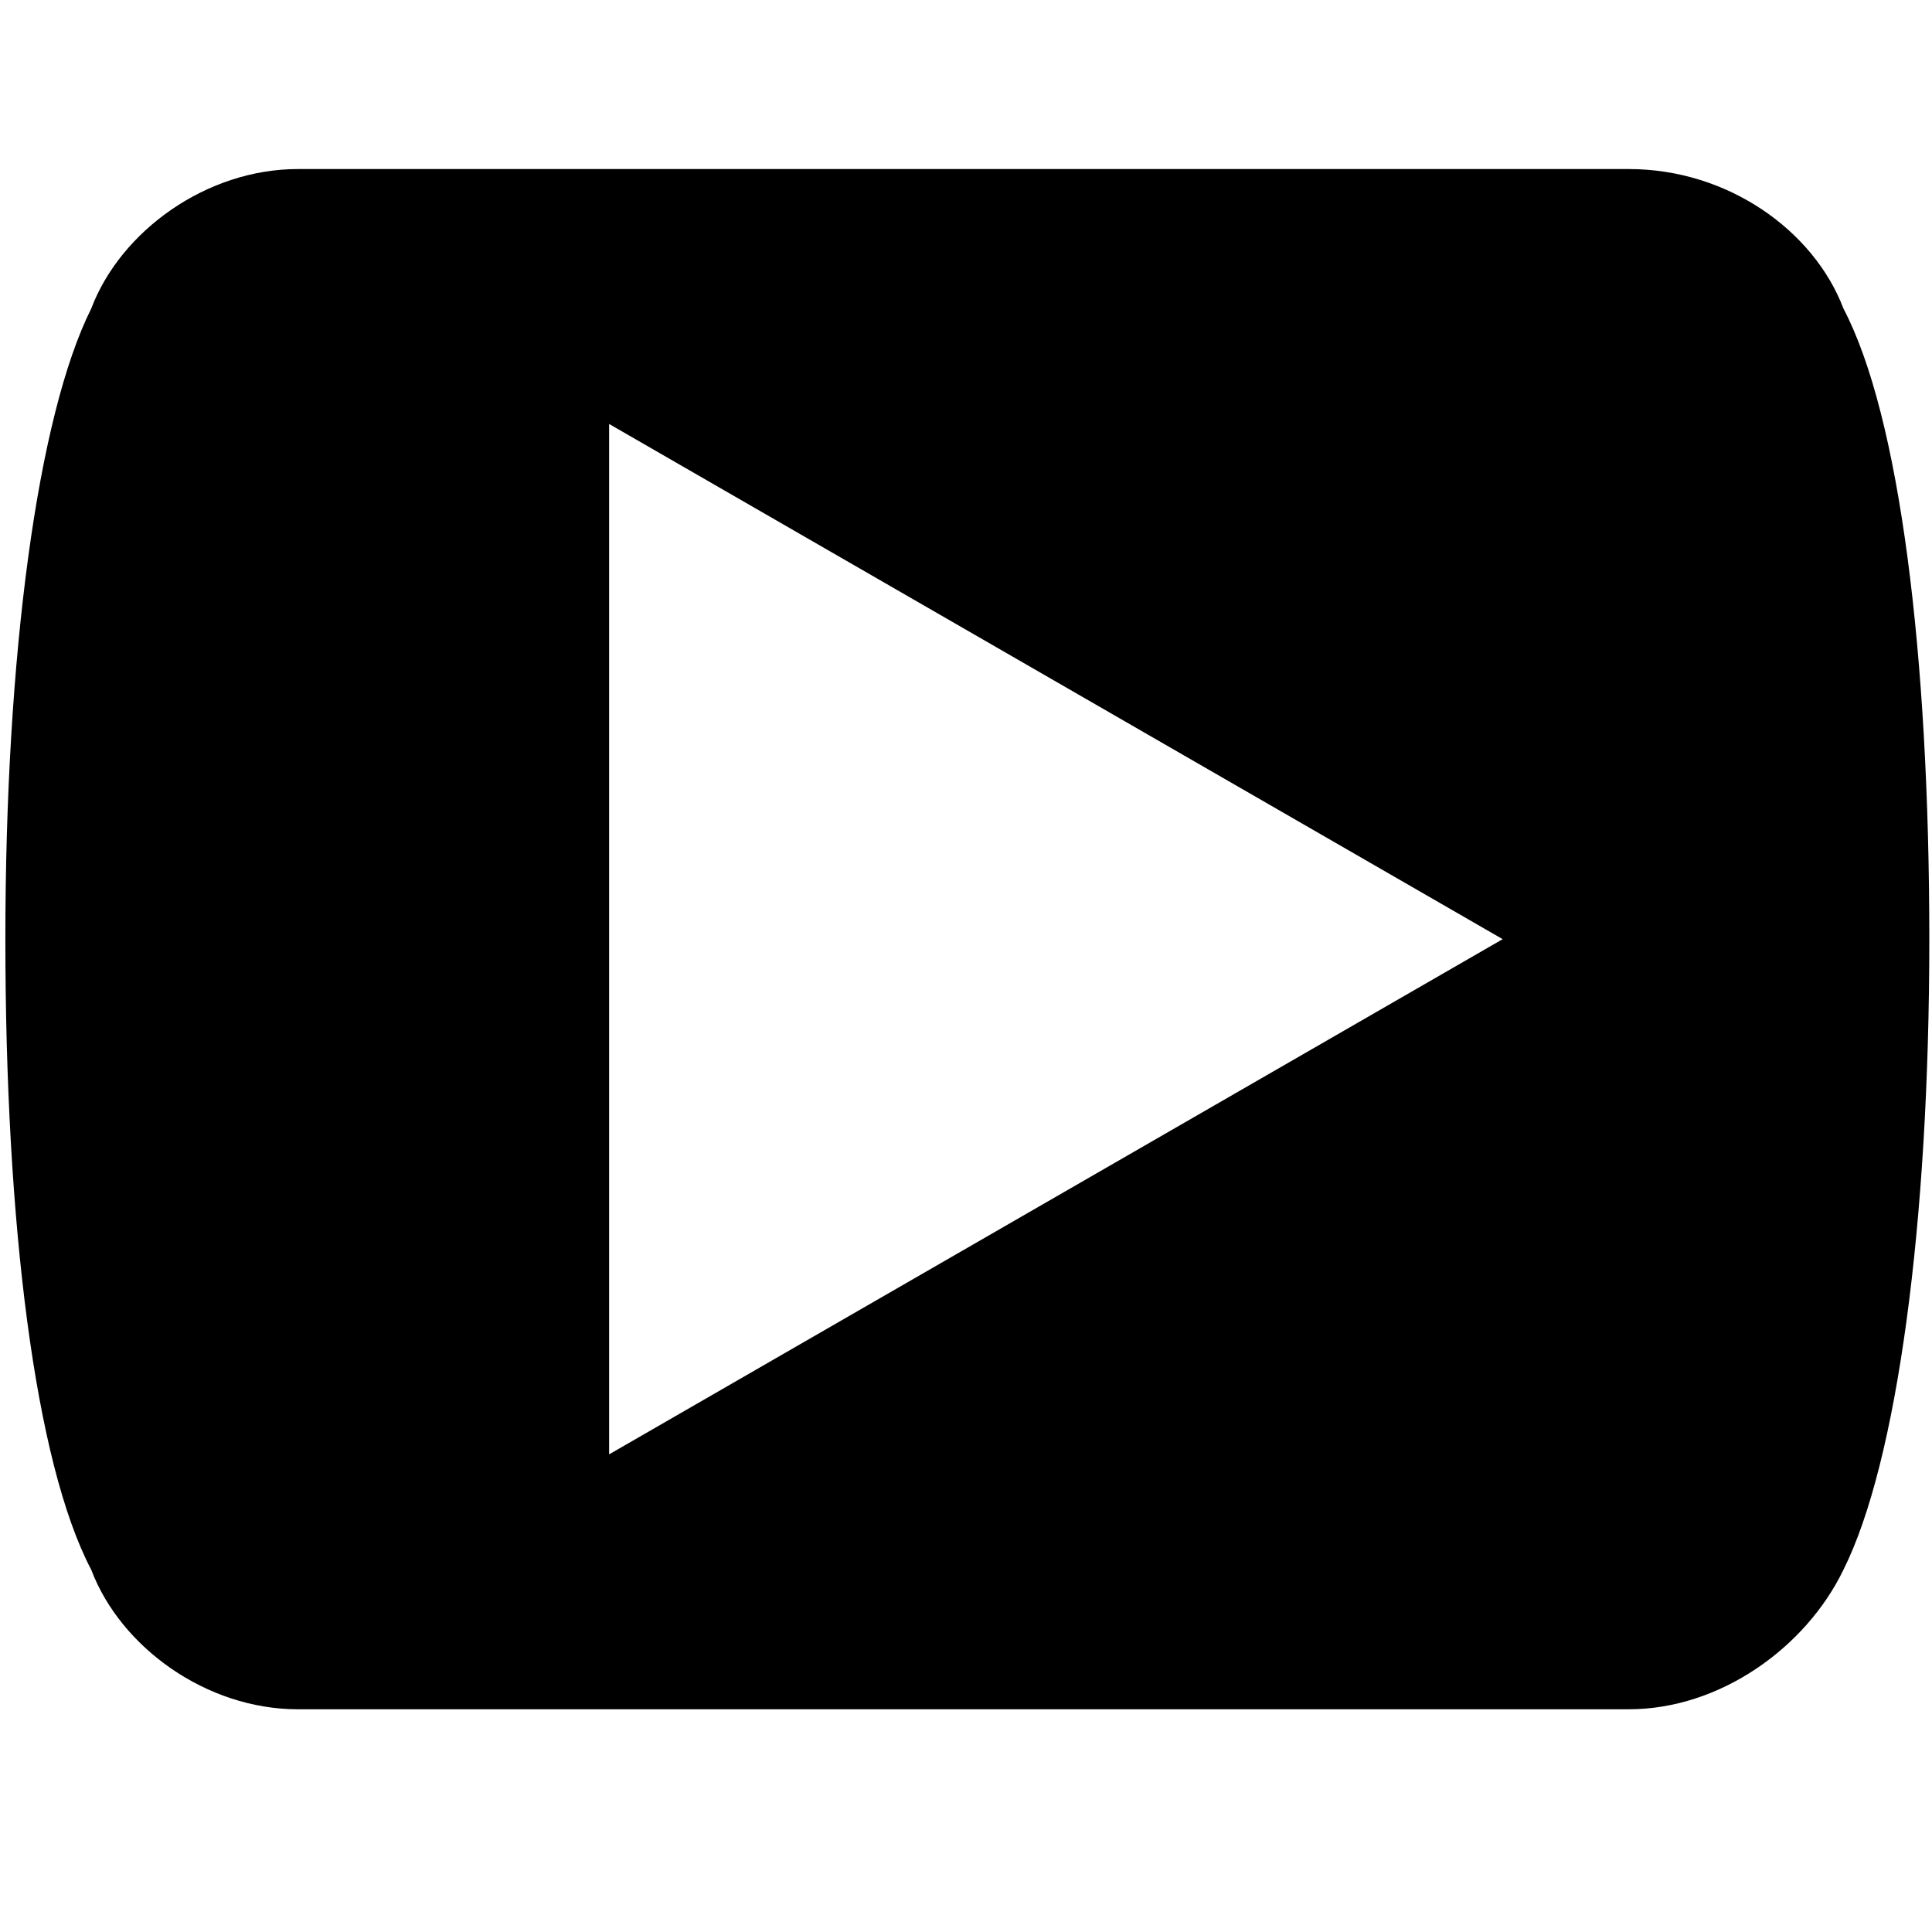
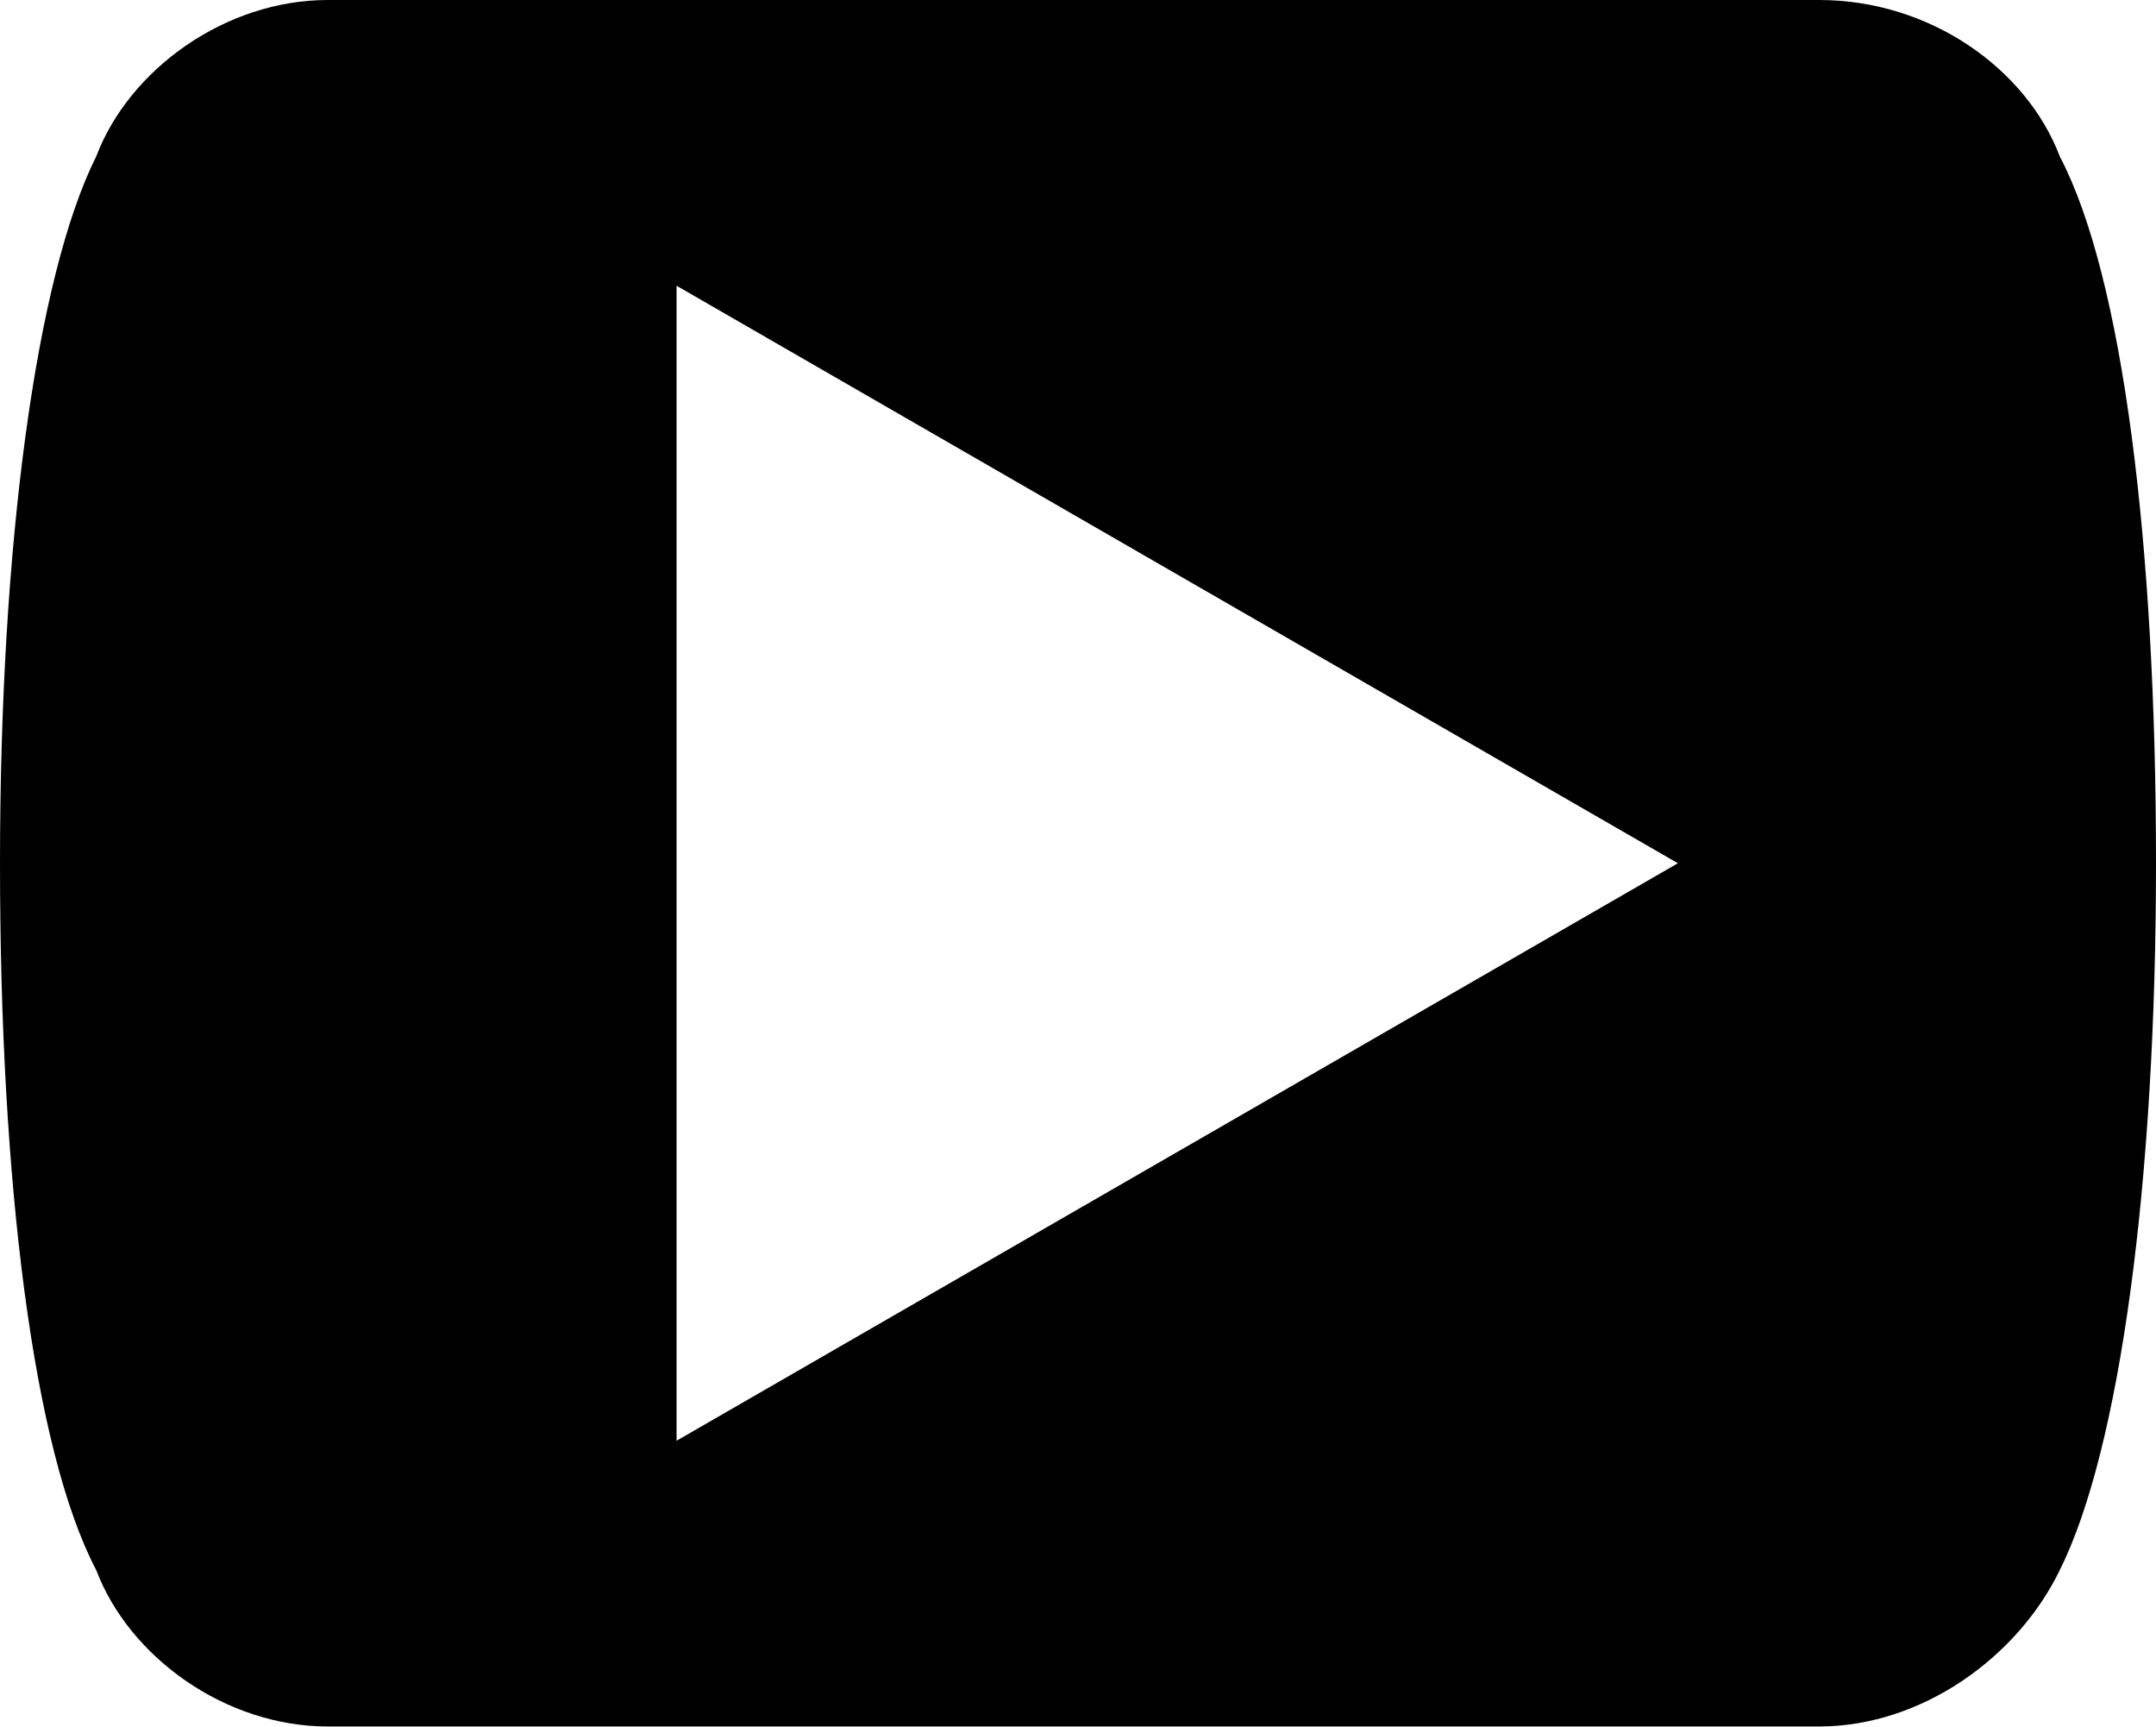
- <svg xmlns="http://www.w3.org/2000/svg" version="1.1" id="Layer_1" x="0px" y="0px" viewBox="-269 361 72 72" enable-background="new -269 361 72 72" xml:space="preserve">
-   <g>
-     <polygon points="-867.7,431 -867.7,385 -855.6,385 -873.1,359 -890.5,385 -878.5,385 -878.5,431  " />
-     <polygon points="-840.4,359 -840.4,405 -852.5,405 -835,431 -818.5,405 -830.7,405 -830.7,359  " />
-   </g>
-   <path d="M-562.7,389.2l9.8,19.4c0,0,15.9-39.4,40.9-52.6c-0.6,9.4-3.1,17.5,1.2,27.5c-11,2.5-33.6,30.7-40.9,44.5  c-10.4-13.1-22.6-23.2-31.1-26.3L-562.7,389.2z" />
-   <path d="M-416,361h72v11.7h-72V361z M-416,381.3h54V393h-54V381.3z M-416,401h36v11.7h-36V401z M-416,421.3h18V433h-18V421.3z" />
-   <path d="M-661.6,425.8c-2.5,2.5-7.2,3.1-9.7,0.7l-22.3-22.5c-1.6-1.6-2.1-3.8-1.7-5.8c-4,2.9-8,3.8-13.1,3.8c-6.2,0-12-2.4-16.3-6.8  c-4.3-4.4-6.7-10.1-6.7-16.3c0-6.1,2.4-11.9,6.8-16.2c9-8.9,23.7-8.8,32.6,0.2c8.1,8.2,9.5,20.2,2.8,29.2c2-0.4,4.3,0.1,5.9,1.7  l22.3,22.4C-658.4,418.6-659.1,423.3-661.6,425.8z M-694.8,378.9c0-3.6-1.4-6.9-3.9-9.5c-5.2-5.2-13.7-5.3-19-0.1  c-5.3,5.2-5.3,13.7-0.1,18.9c5.2,5.2,13.7,5.3,19,0.1C-696.3,385.8-694.9,382.5-694.8,378.9z" />
-   <path d="M-197.1,396c0-10.6-1.1-19.5-3.2-23.5c-1.1-2.9-4.3-5.2-8-5.2h-49.6c-3.4,0-6.6,2.3-7.7,5.2c-2,4-3.2,12.9-3.2,23.5  s1.1,19.5,3.2,23.5c1.1,2.9,4.3,5.2,7.7,5.2h49.6c3.4,0,6.6-2.3,8-5.2C-198.3,415.5-197.1,406.6-197.1,396z M-246.3,376.8L-213,396  l-33.3,19.2V376.8z" />
+ <svg xmlns="http://www.w3.org/2000/svg" version="1.1" id="XMLID_1_" x="0px" y="0px" viewBox="0 0 609.45 487.9" enable-background="new 0 0 609.45 487.9" xml:space="preserve">
+   <path id="video" d="M609.45,243.95c0-90.1-9.35-165.75-27.2-199.75c-9.35-24.65-36.55-44.2-68-44.2H92.65  C63.75,0,36.55,19.55,27.2,44.2C10.2,78.2,0,153.85,0,243.95s9.35,165.75,27.2,199.75  c9.35,24.65,36.55,44.2,65.45,44.2h421.6c28.9,0,56.1-19.55,68-44.2  C599.25,409.7,609.45,334.05,609.45,243.95z M191.25,80.75l283.05,163.2l-283.05,163.2V80.75z" />
</svg>
